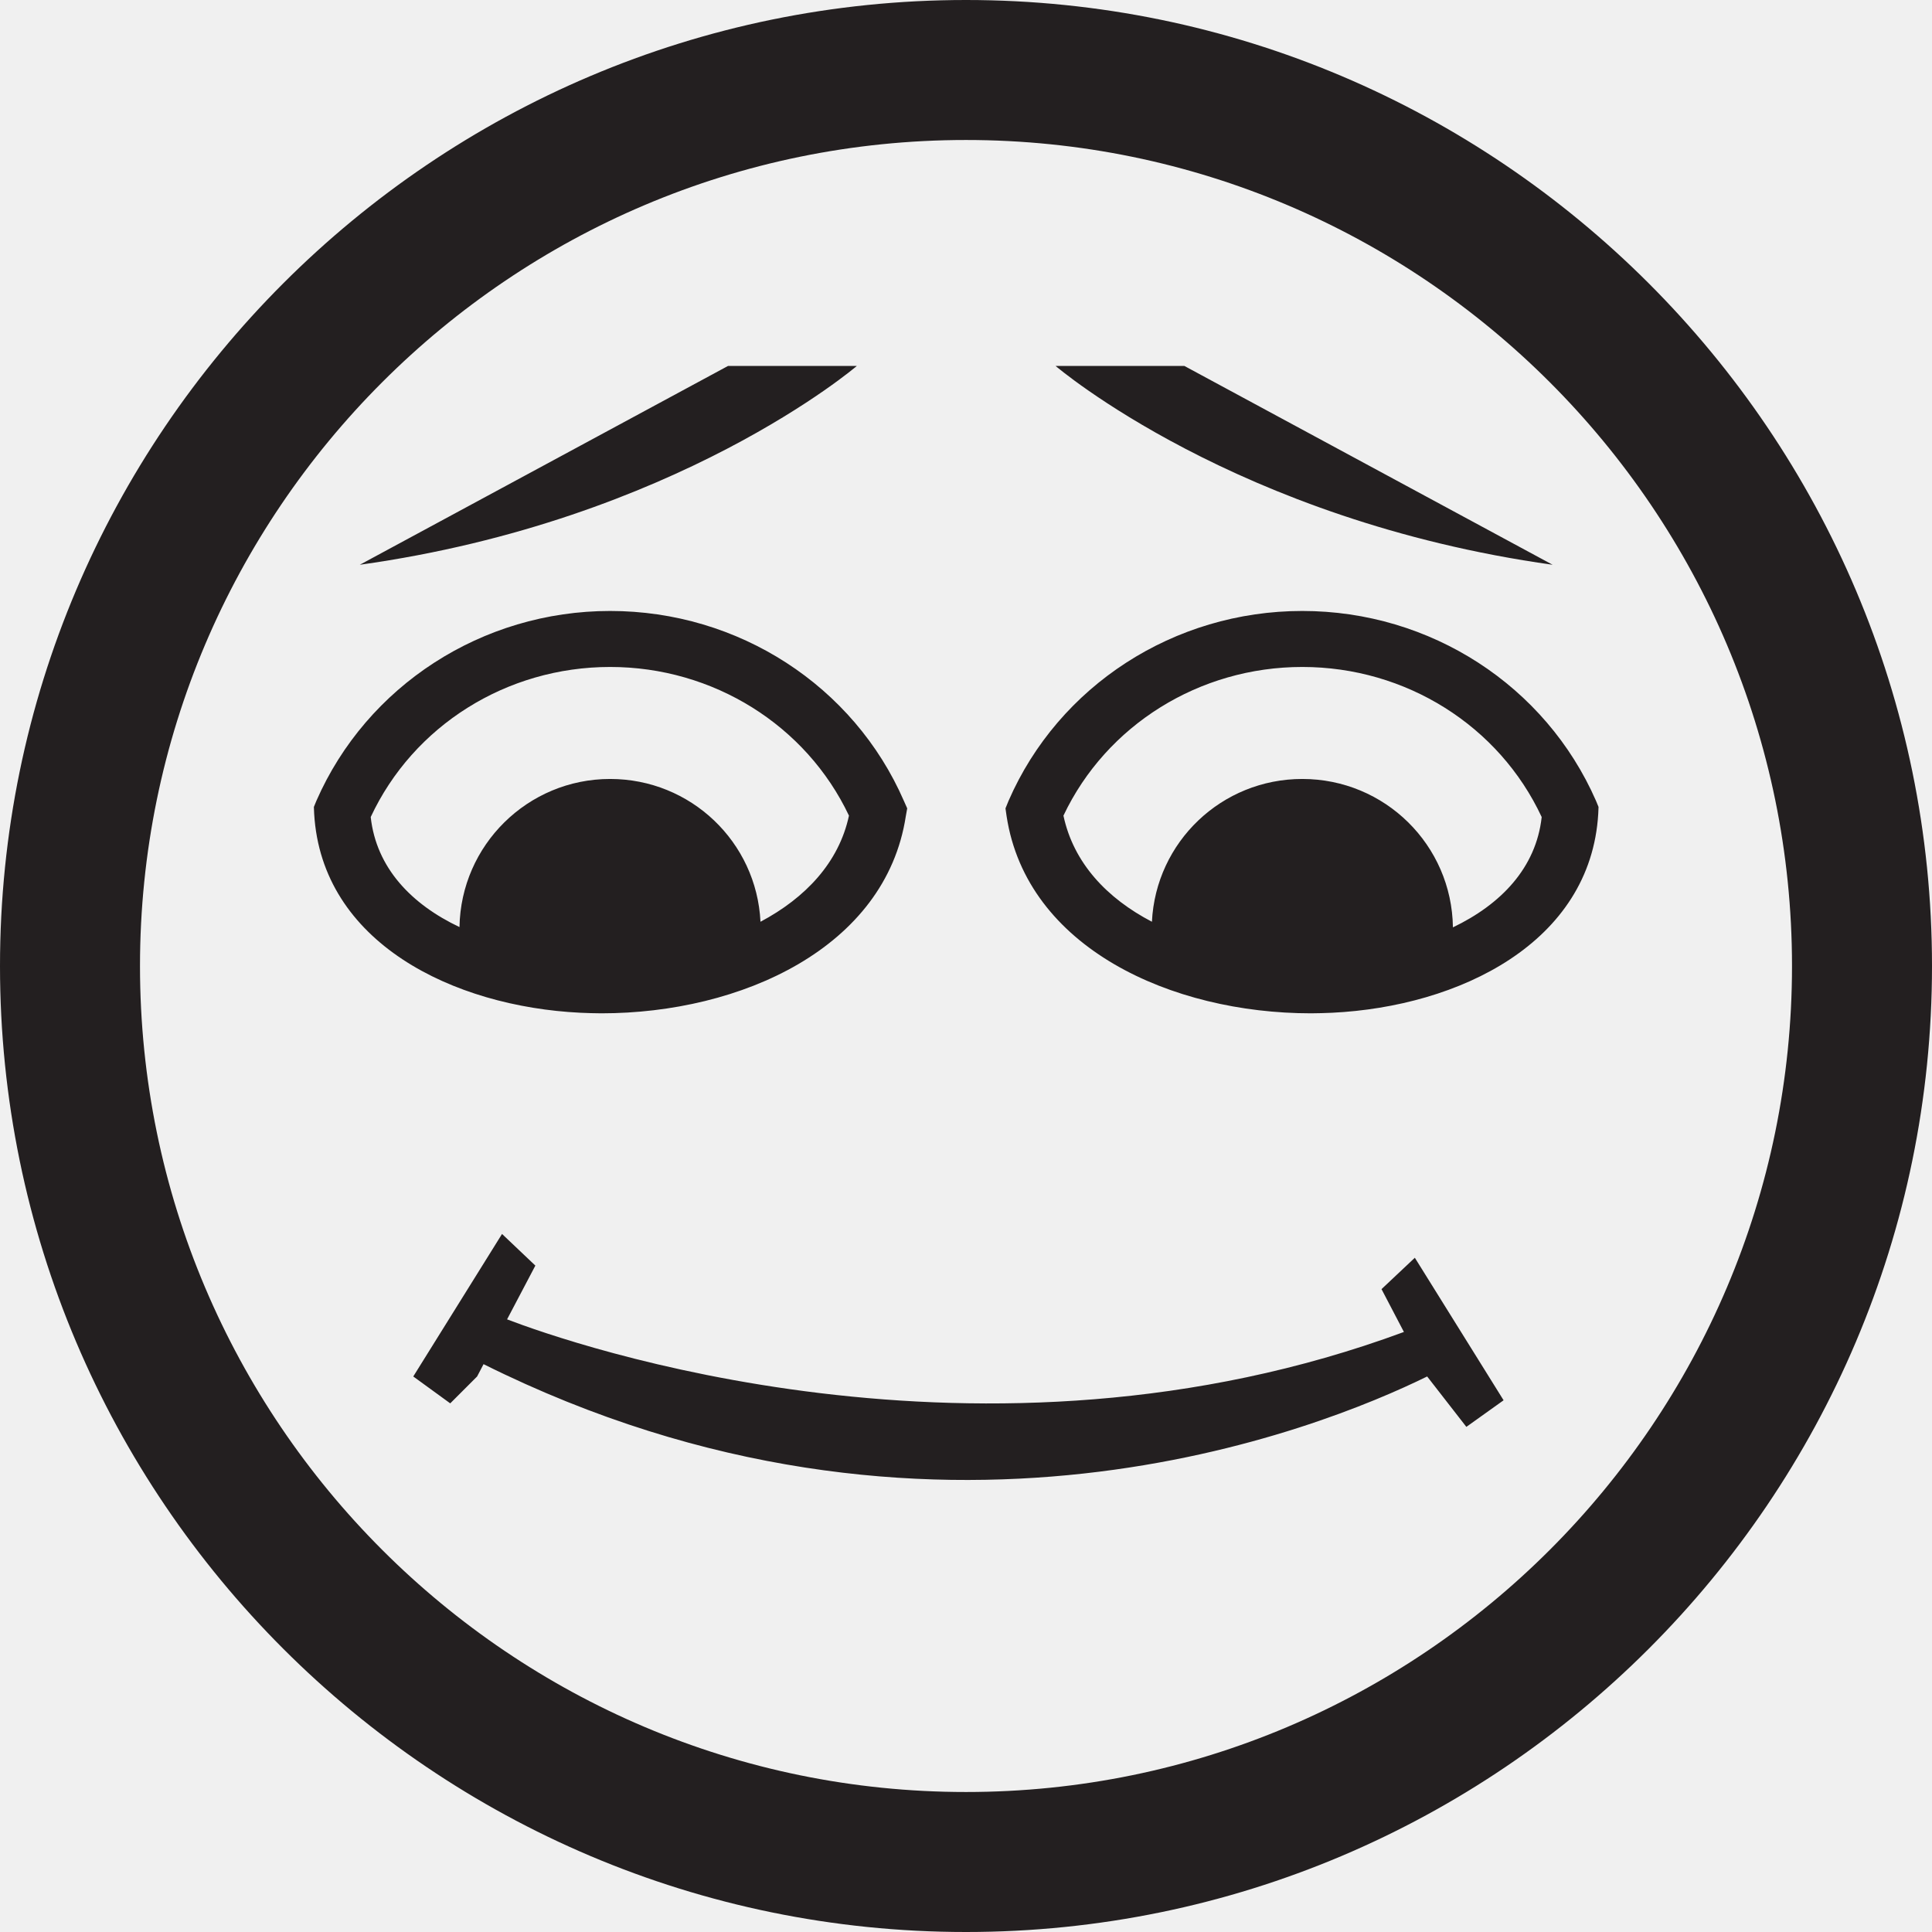
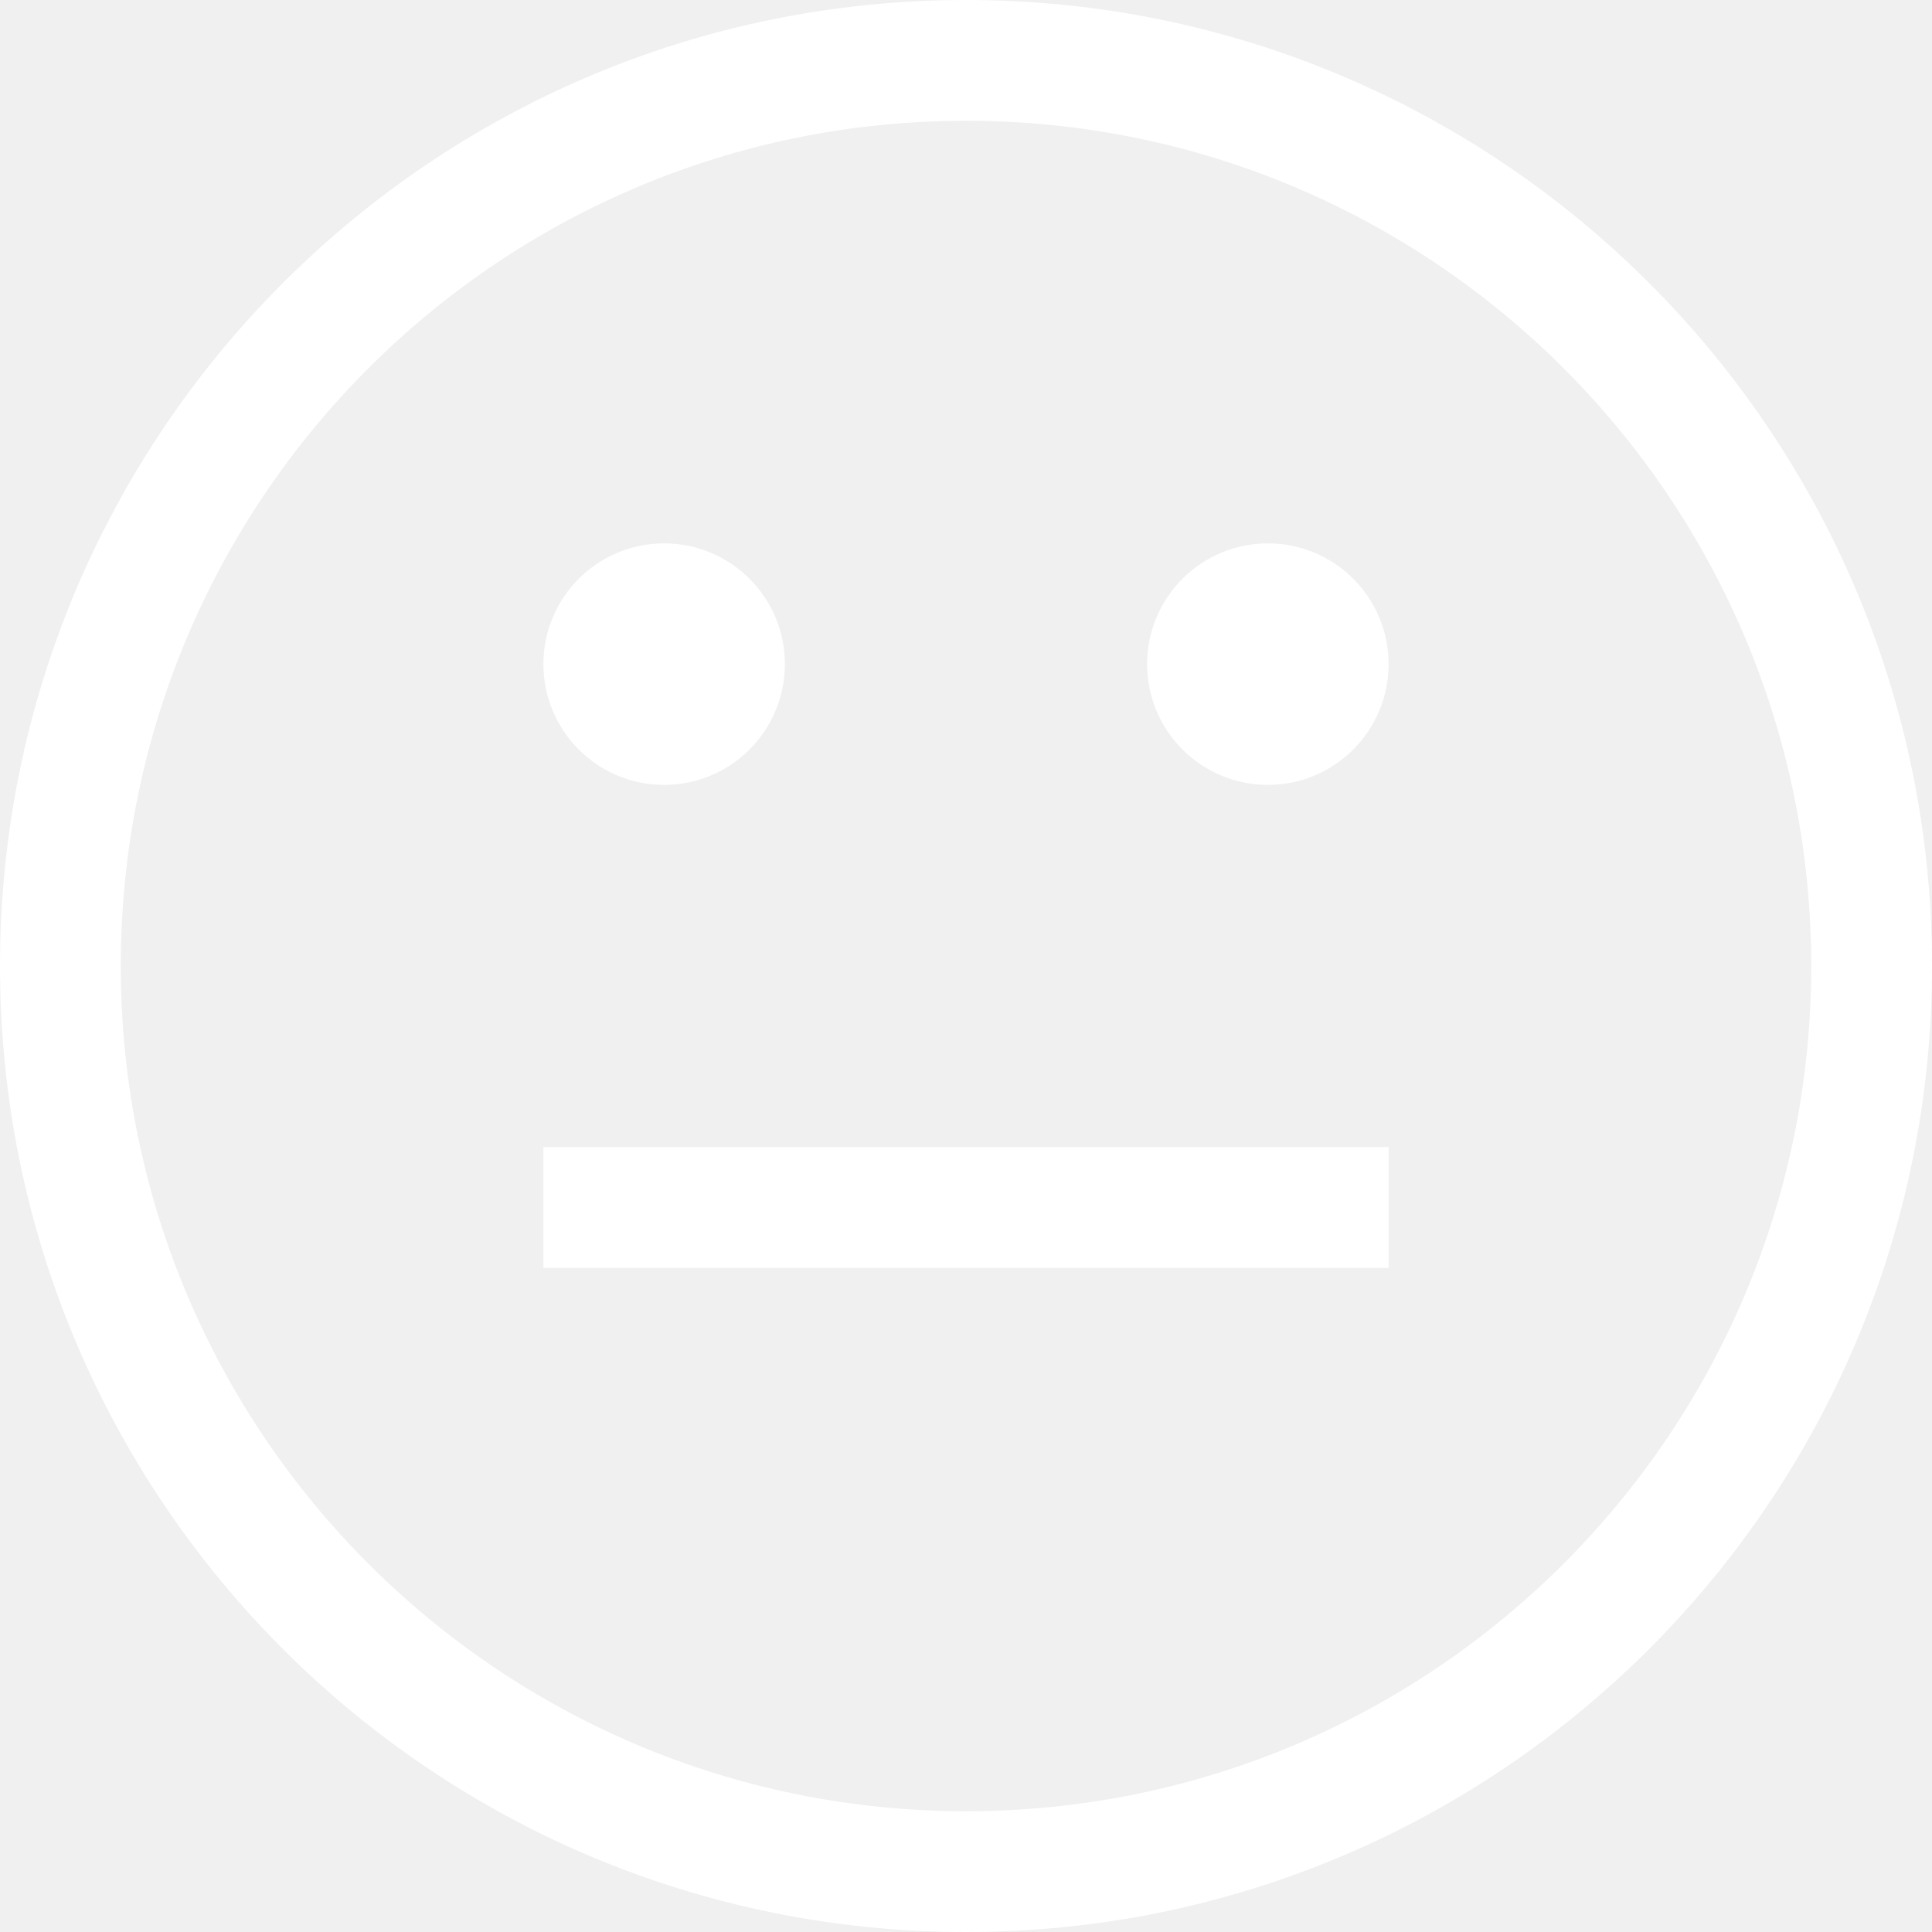
- <svg xmlns="http://www.w3.org/2000/svg" enable-background="new 0 0 128 128" viewBox="0 0 128 128">
-   <path d="m48.232 24.246-24.394 13.171c20.981-2.931 32.928-13.171 32.928-13.171zm45.505 59.084-2.208 2.078 1.484 2.838c-27.974 10.351-55.3.742-59.418-.835l1.874-3.562-2.208-2.096-5.881 9.442 2.449 1.781 1.781-1.781.427-.816c29.681 14.785 55.485 4.267 62.516.816l2.597 3.339 2.467-1.762zm-15.267-59.084h-8.533s11.947 10.24 32.928 13.171zm0 0h-8.533s11.947 10.24 32.928 13.171zm13.059 61.162 1.484 2.838c-27.974 10.351-55.3.742-59.418-.835l1.874-3.562-2.208-2.096-5.881 9.442 2.449 1.781 1.781-1.781.427-.816c29.681 14.785 55.485 4.267 62.516.816l2.597 3.339 2.467-1.762-5.881-9.442zm-43.297-61.162-24.394 13.171c20.981-2.931 32.928-13.171 32.928-13.171zm15.768-24.246c-35.283 0-64 28.717-64 64 0 35.302 28.717 64 64 64s64-28.698 64-64c0-35.283-28.717-64-64-64zm0 118.725c-30.182 0-54.725-24.543-54.725-54.725 0-30.163 24.543-54.725 54.725-54.725s54.725 24.562 54.725 54.725c0 30.182-24.543 54.725-54.725 54.725zm14.47-94.479h-8.533s11.947 10.24 32.928 13.171zm13.059 61.162 1.484 2.838c-27.974 10.351-55.3.742-59.418-.835l1.874-3.562-2.208-2.096-5.881 9.442 2.449 1.781 1.781-1.781.427-.816c29.681 14.785 55.485 4.267 62.516.816l2.597 3.339 2.467-1.762-5.881-9.442zm-43.297-61.162-24.394 13.171c20.981-2.931 32.928-13.171 32.928-13.171zm0 0-24.394 13.171c20.981-2.931 32.928-13.171 32.928-13.171zm45.505 59.084-2.208 2.078 1.484 2.838c-27.974 10.351-55.3.742-59.418-.835l1.874-3.562-2.208-2.096-5.881 9.442 2.449 1.781 1.781-1.781.427-.816c29.681 14.785 55.485 4.267 62.516.816l2.597 3.339 2.467-1.762zm-15.267-59.084h-8.533s11.947 10.24 32.928 13.171zm-30.238 0-24.394 13.171c20.981-2.931 32.928-13.171 32.928-13.171zm30.238 0h-8.533s11.947 10.24 32.928 13.171zm15.267 59.084-2.208 2.078 1.484 2.838c-27.974 10.351-55.3.742-59.418-.835l1.874-3.562-2.208-2.096-5.881 9.442 2.449 1.781 1.781-1.781.427-.816c29.681 14.785 55.485 4.267 62.516.816l2.597 3.339 2.467-1.762zm12.002-30.275c-3.339-7.624-10.963-12.577-19.46-12.577s-16.139 4.953-19.459 12.577l-.204.501.074.519c1.336 8.719 10.926 13.06 20.165 13.06.464 0 .928-.019 1.391-.037 8.422-.408 17.141-4.638 17.642-13.19l.019-.445zm-9.479 8.385c-.074-5.454-4.508-9.832-9.98-9.832-5.343 0-9.702 4.174-9.962 9.461-2.987-1.558-5.194-3.896-5.862-7.031 2.838-5.992 8.997-9.85 15.824-9.85 6.864 0 13.041 3.896 15.861 9.943-.372 3.376-2.709 5.788-5.881 7.309zm-36.378-8.385c-3.321-7.624-10.963-12.577-19.46-12.577-8.478 0-16.121 4.953-19.46 12.577l-.167.408.019.445c.501 8.552 9.22 12.781 17.642 13.19.464.019.928.037 1.391.037 9.238 0 18.829-4.341 20.165-13.06l.093-.519zm-9.498 8.014c-.26-5.287-4.619-9.461-9.962-9.461-5.454 0-9.888 4.378-9.98 9.813-3.172-1.503-5.51-3.914-5.881-7.29 2.82-6.048 8.997-9.943 15.861-9.943 6.827 0 12.986 3.859 15.824 9.85-.668 3.117-2.894 5.454-5.862 7.031z" fill="#231f20" />
+ <svg xmlns="http://www.w3.org/2000/svg" width="35" height="35" viewBox="0 0 35 35" fill="none">
+   <path d="M17.5 0C7.835 0 0 7.835 0 17.5C0 27.165 7.835 35 17.5 35C27.165 35 35 27.165 35 17.5C35 7.835 27.165 0 17.5 0ZM17.5 32.812C9.043 32.812 2.188 25.957 2.188 17.5C2.188 9.043 9.043 2.188 17.5 2.188C25.957 2.188 32.812 9.043 32.812 17.5C32.812 25.957 25.957 32.812 17.5 32.812Z" fill="white" />
+   <path d="M12.031 14.219C13.239 14.219 14.219 13.239 14.219 12.031C14.219 10.823 13.239 9.844 12.031 9.844C10.823 9.844 9.844 10.823 9.844 12.031C9.844 13.239 10.823 14.219 12.031 14.219Z" fill="white" />
+   <path d="M22.969 14.219C24.177 14.219 25.156 13.239 25.156 12.031C25.156 10.823 24.177 9.844 22.969 9.844C21.761 9.844 20.781 10.823 20.781 12.031C20.781 13.239 21.761 14.219 22.969 14.219Z" fill="white" />
+   <path d="M25.156 20.781H9.844V22.969H25.156V20.781Z" fill="white" />
</svg>
